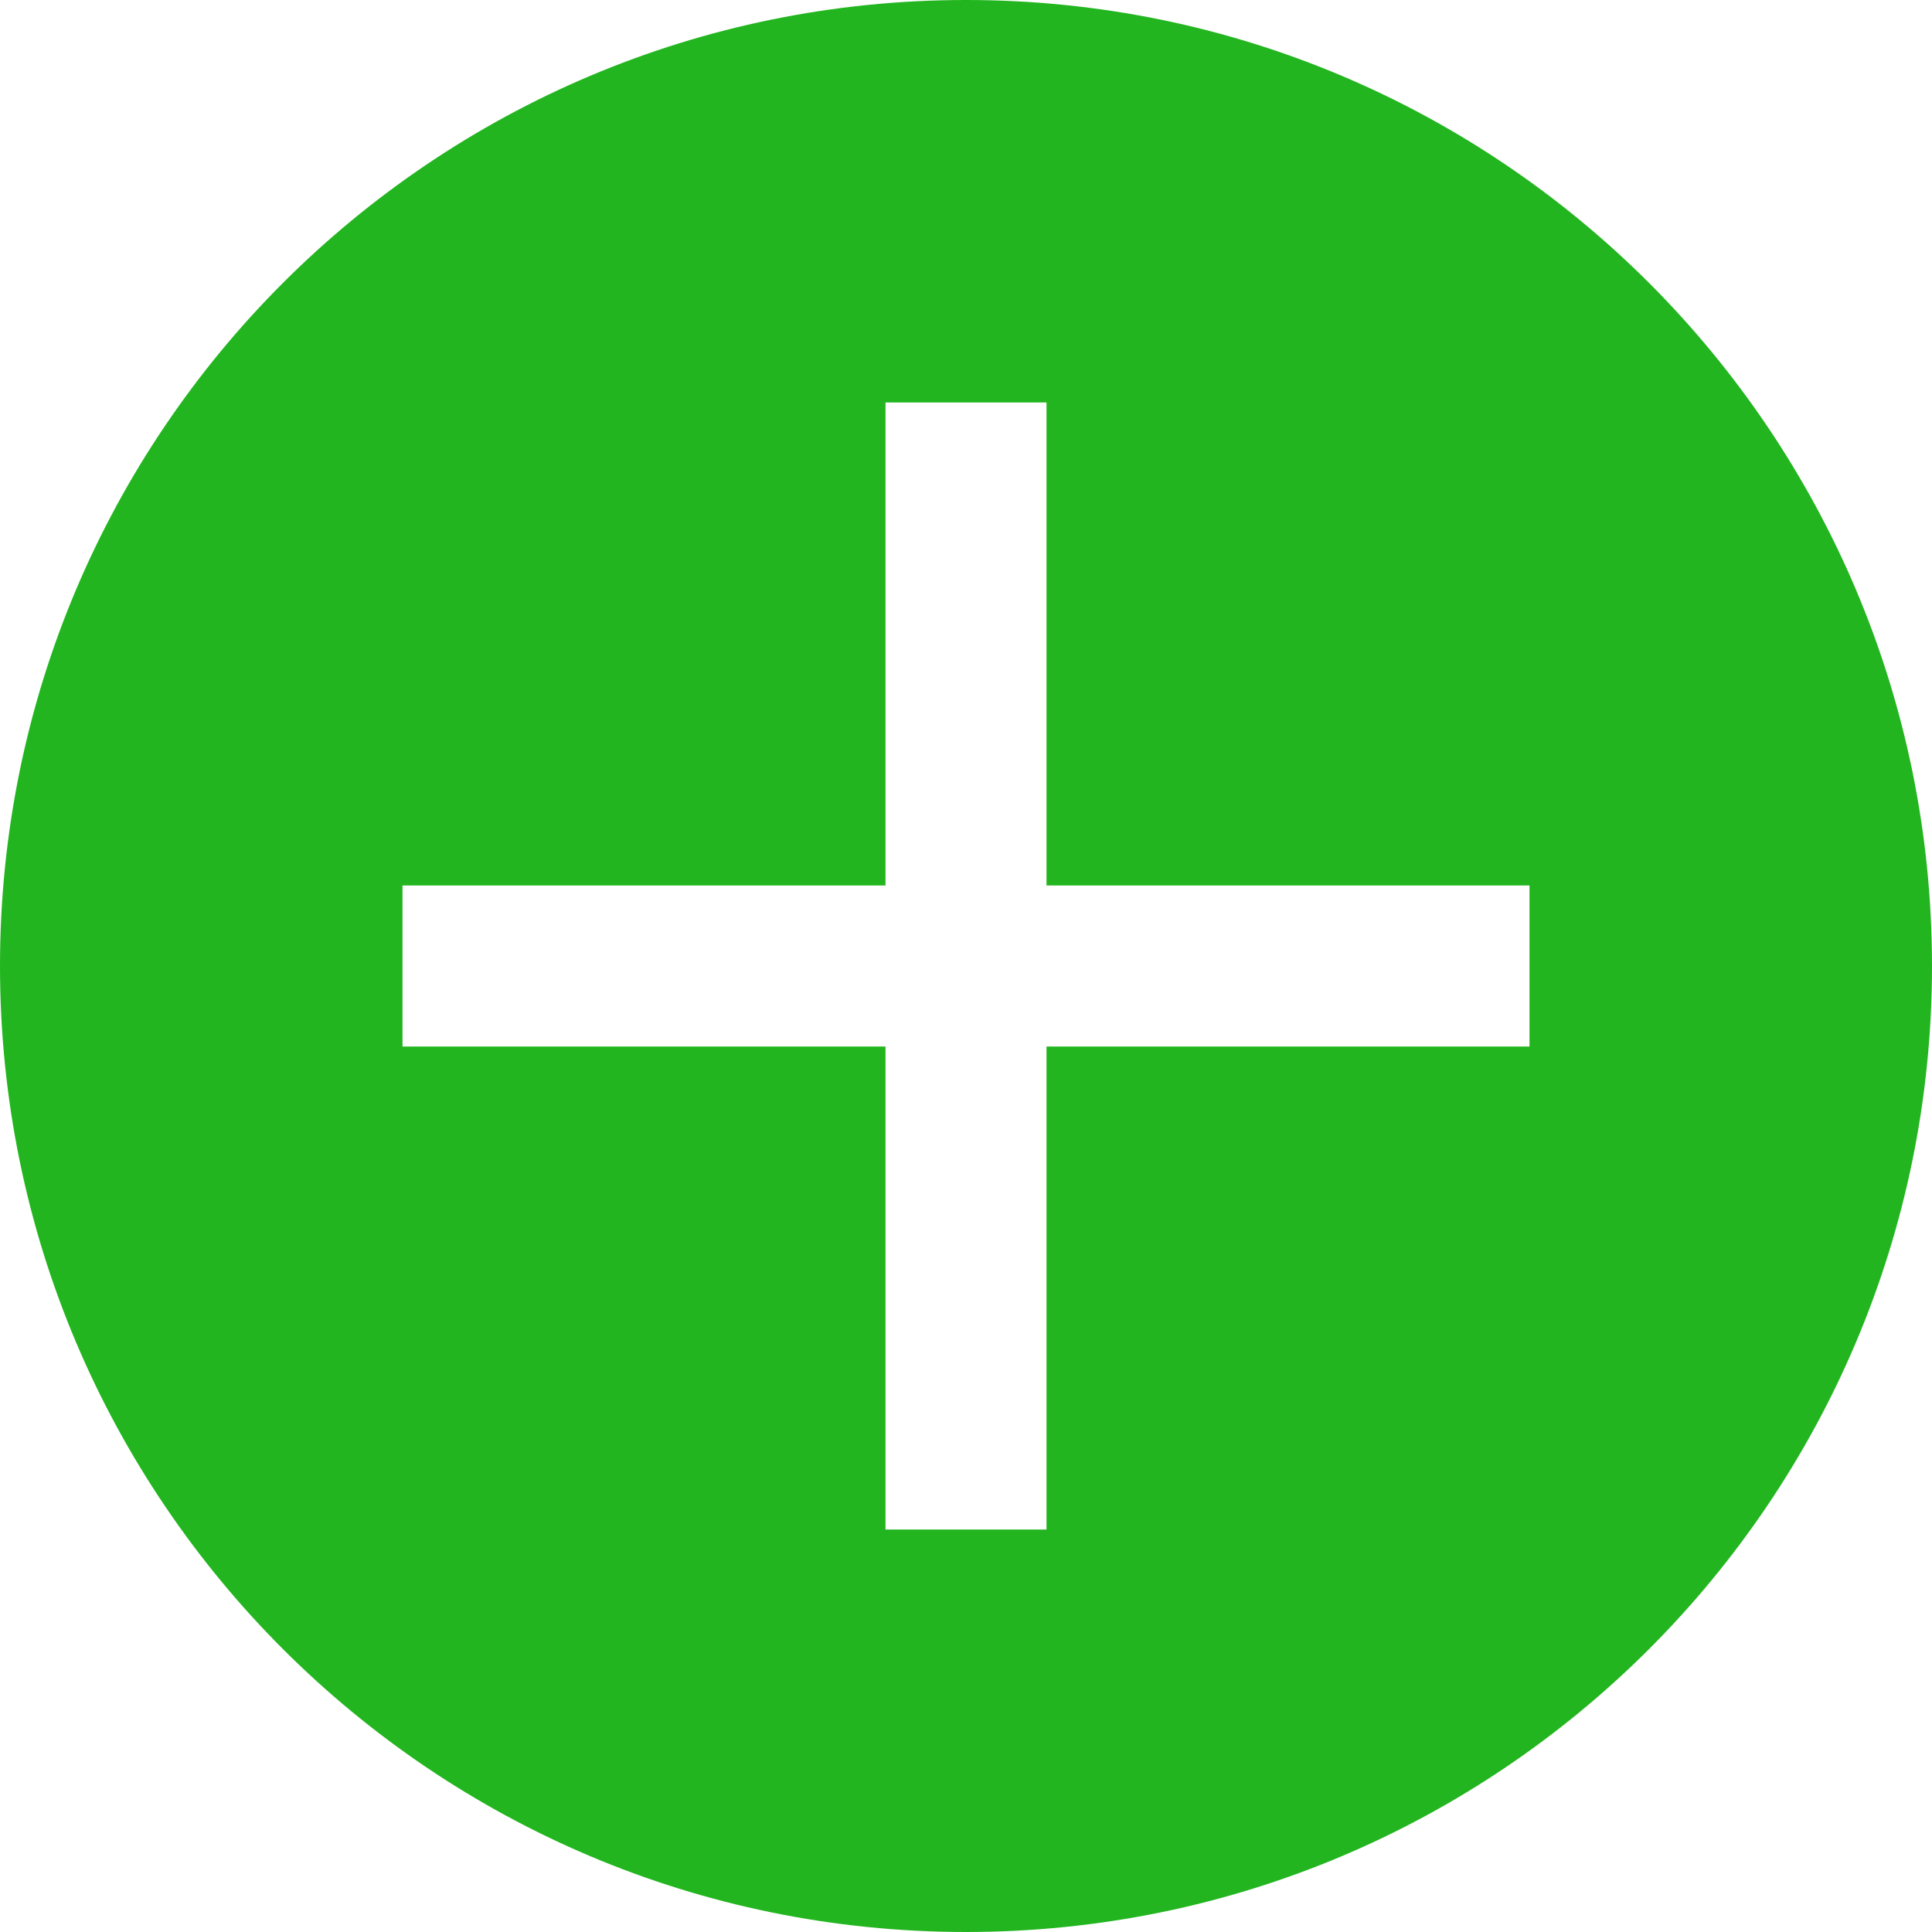
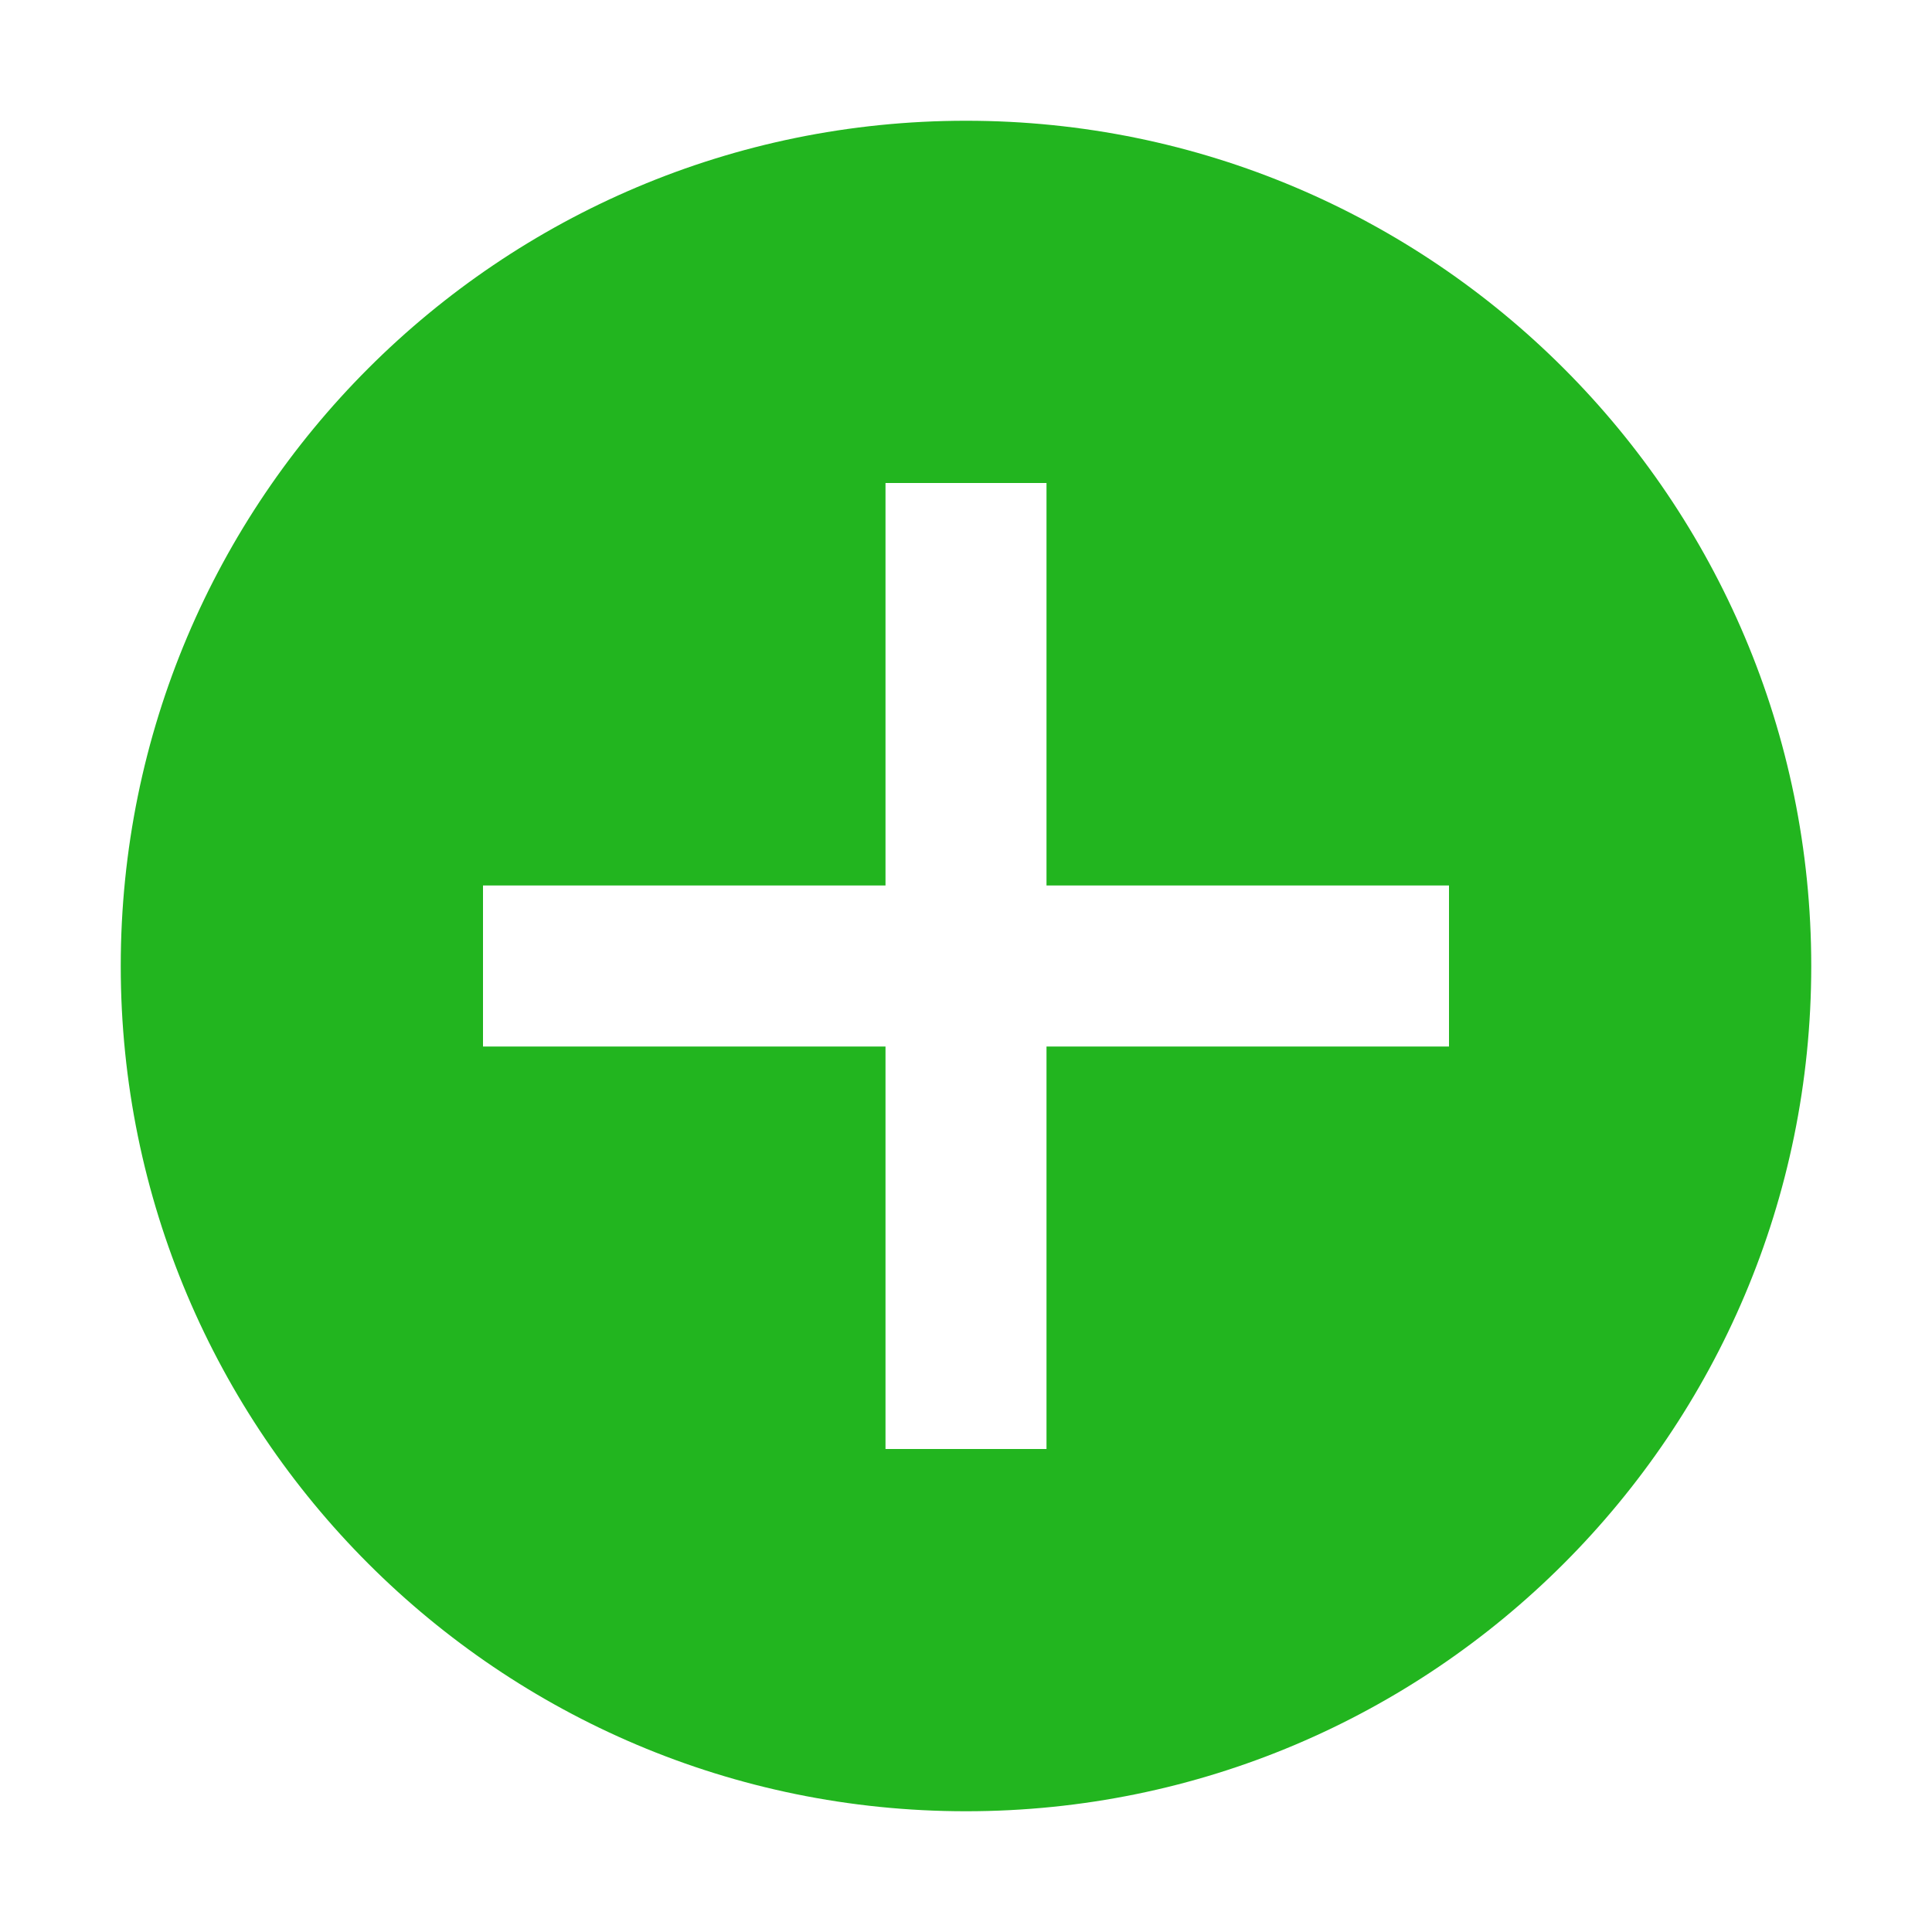
<svg xmlns="http://www.w3.org/2000/svg" width="48" height="48" viewBox="0 0 48 48" fill="none">
  <rect width="48" height="48" fill="white" />
-   <path fill-rule="evenodd" clip-rule="evenodd" d="M48 24C48 37.255 37.255 48 24 48C10.745 48 0 37.255 0 24C0 10.745 10.745 0 24 0C37.255 0 48 10.745 48 24ZM22 22V10H26V22H38V26H26V38H22V26H10V22H22Z" fill="#22B51F" />
+   <path fill-rule="evenodd" clip-rule="evenodd" d="M45 24C45 35.598 35.598 45 24 45C12.402 45 3 35.598 3 24C3 12.402 12.402 3 24 3C35.598 3 45 12.402 45 24ZM22 22V12H26V22H36V26H26V36H22V26H12V22H22Z" fill="#22B51F" />
</svg>
